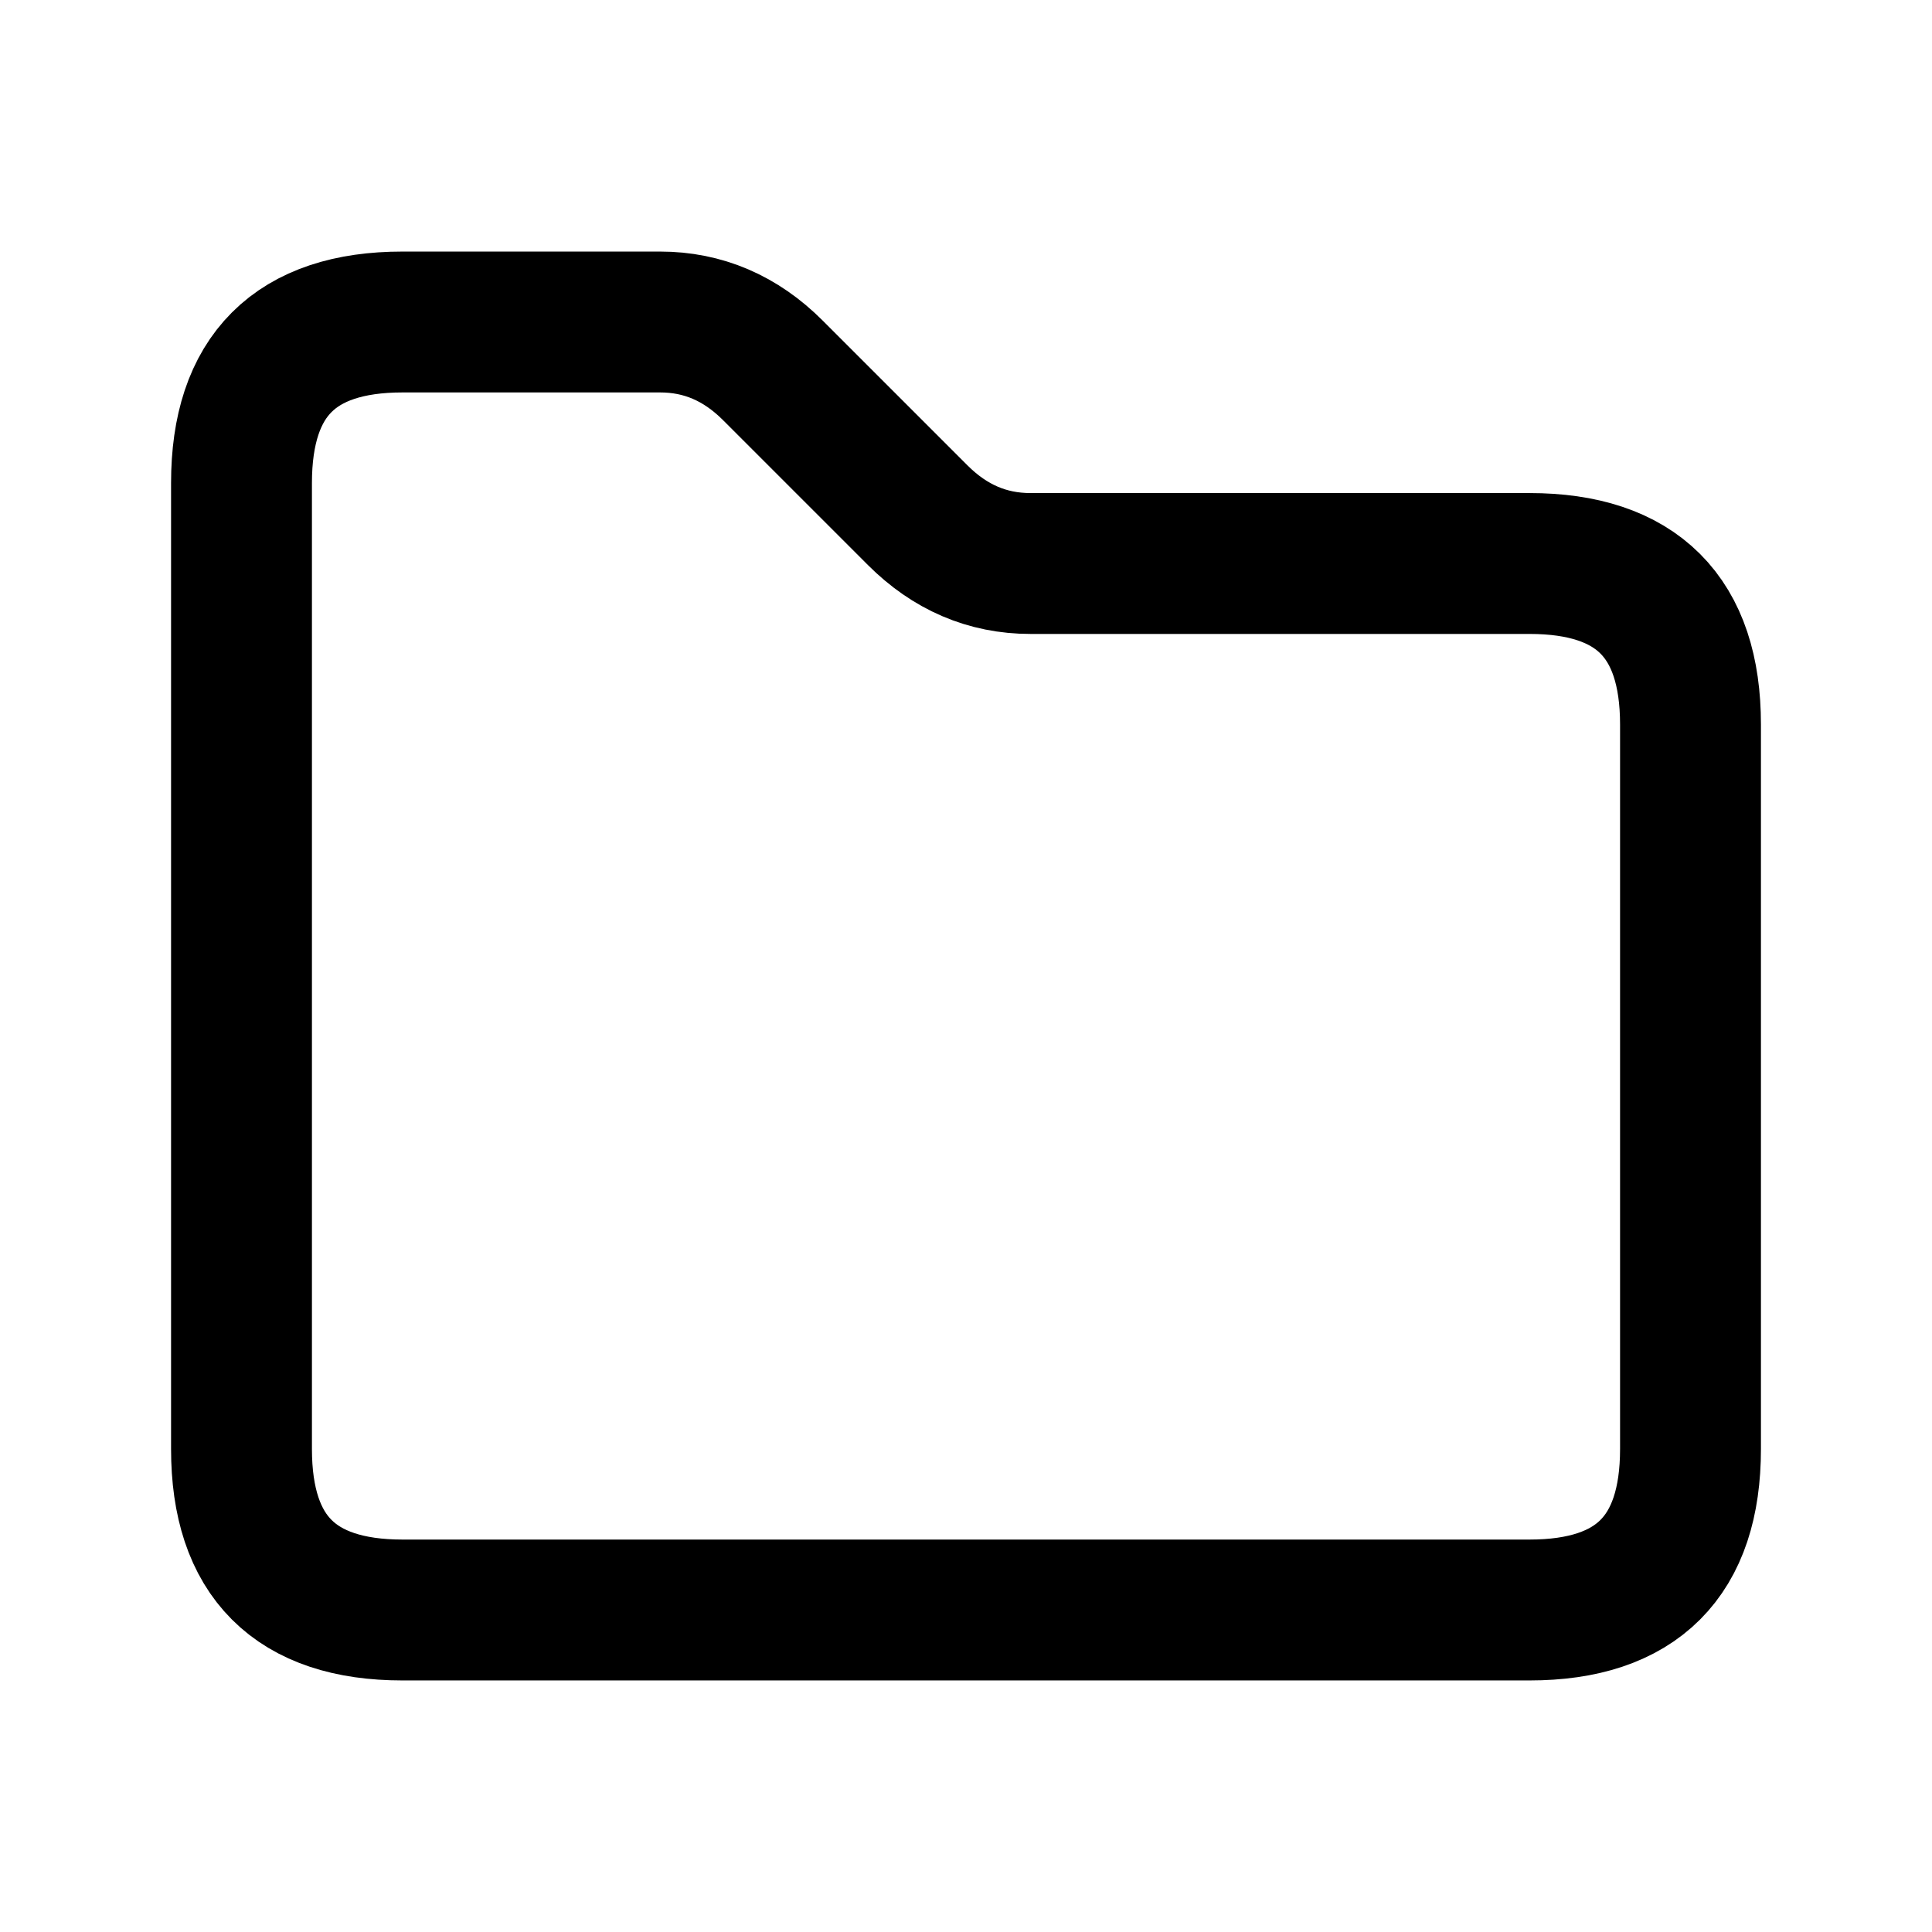
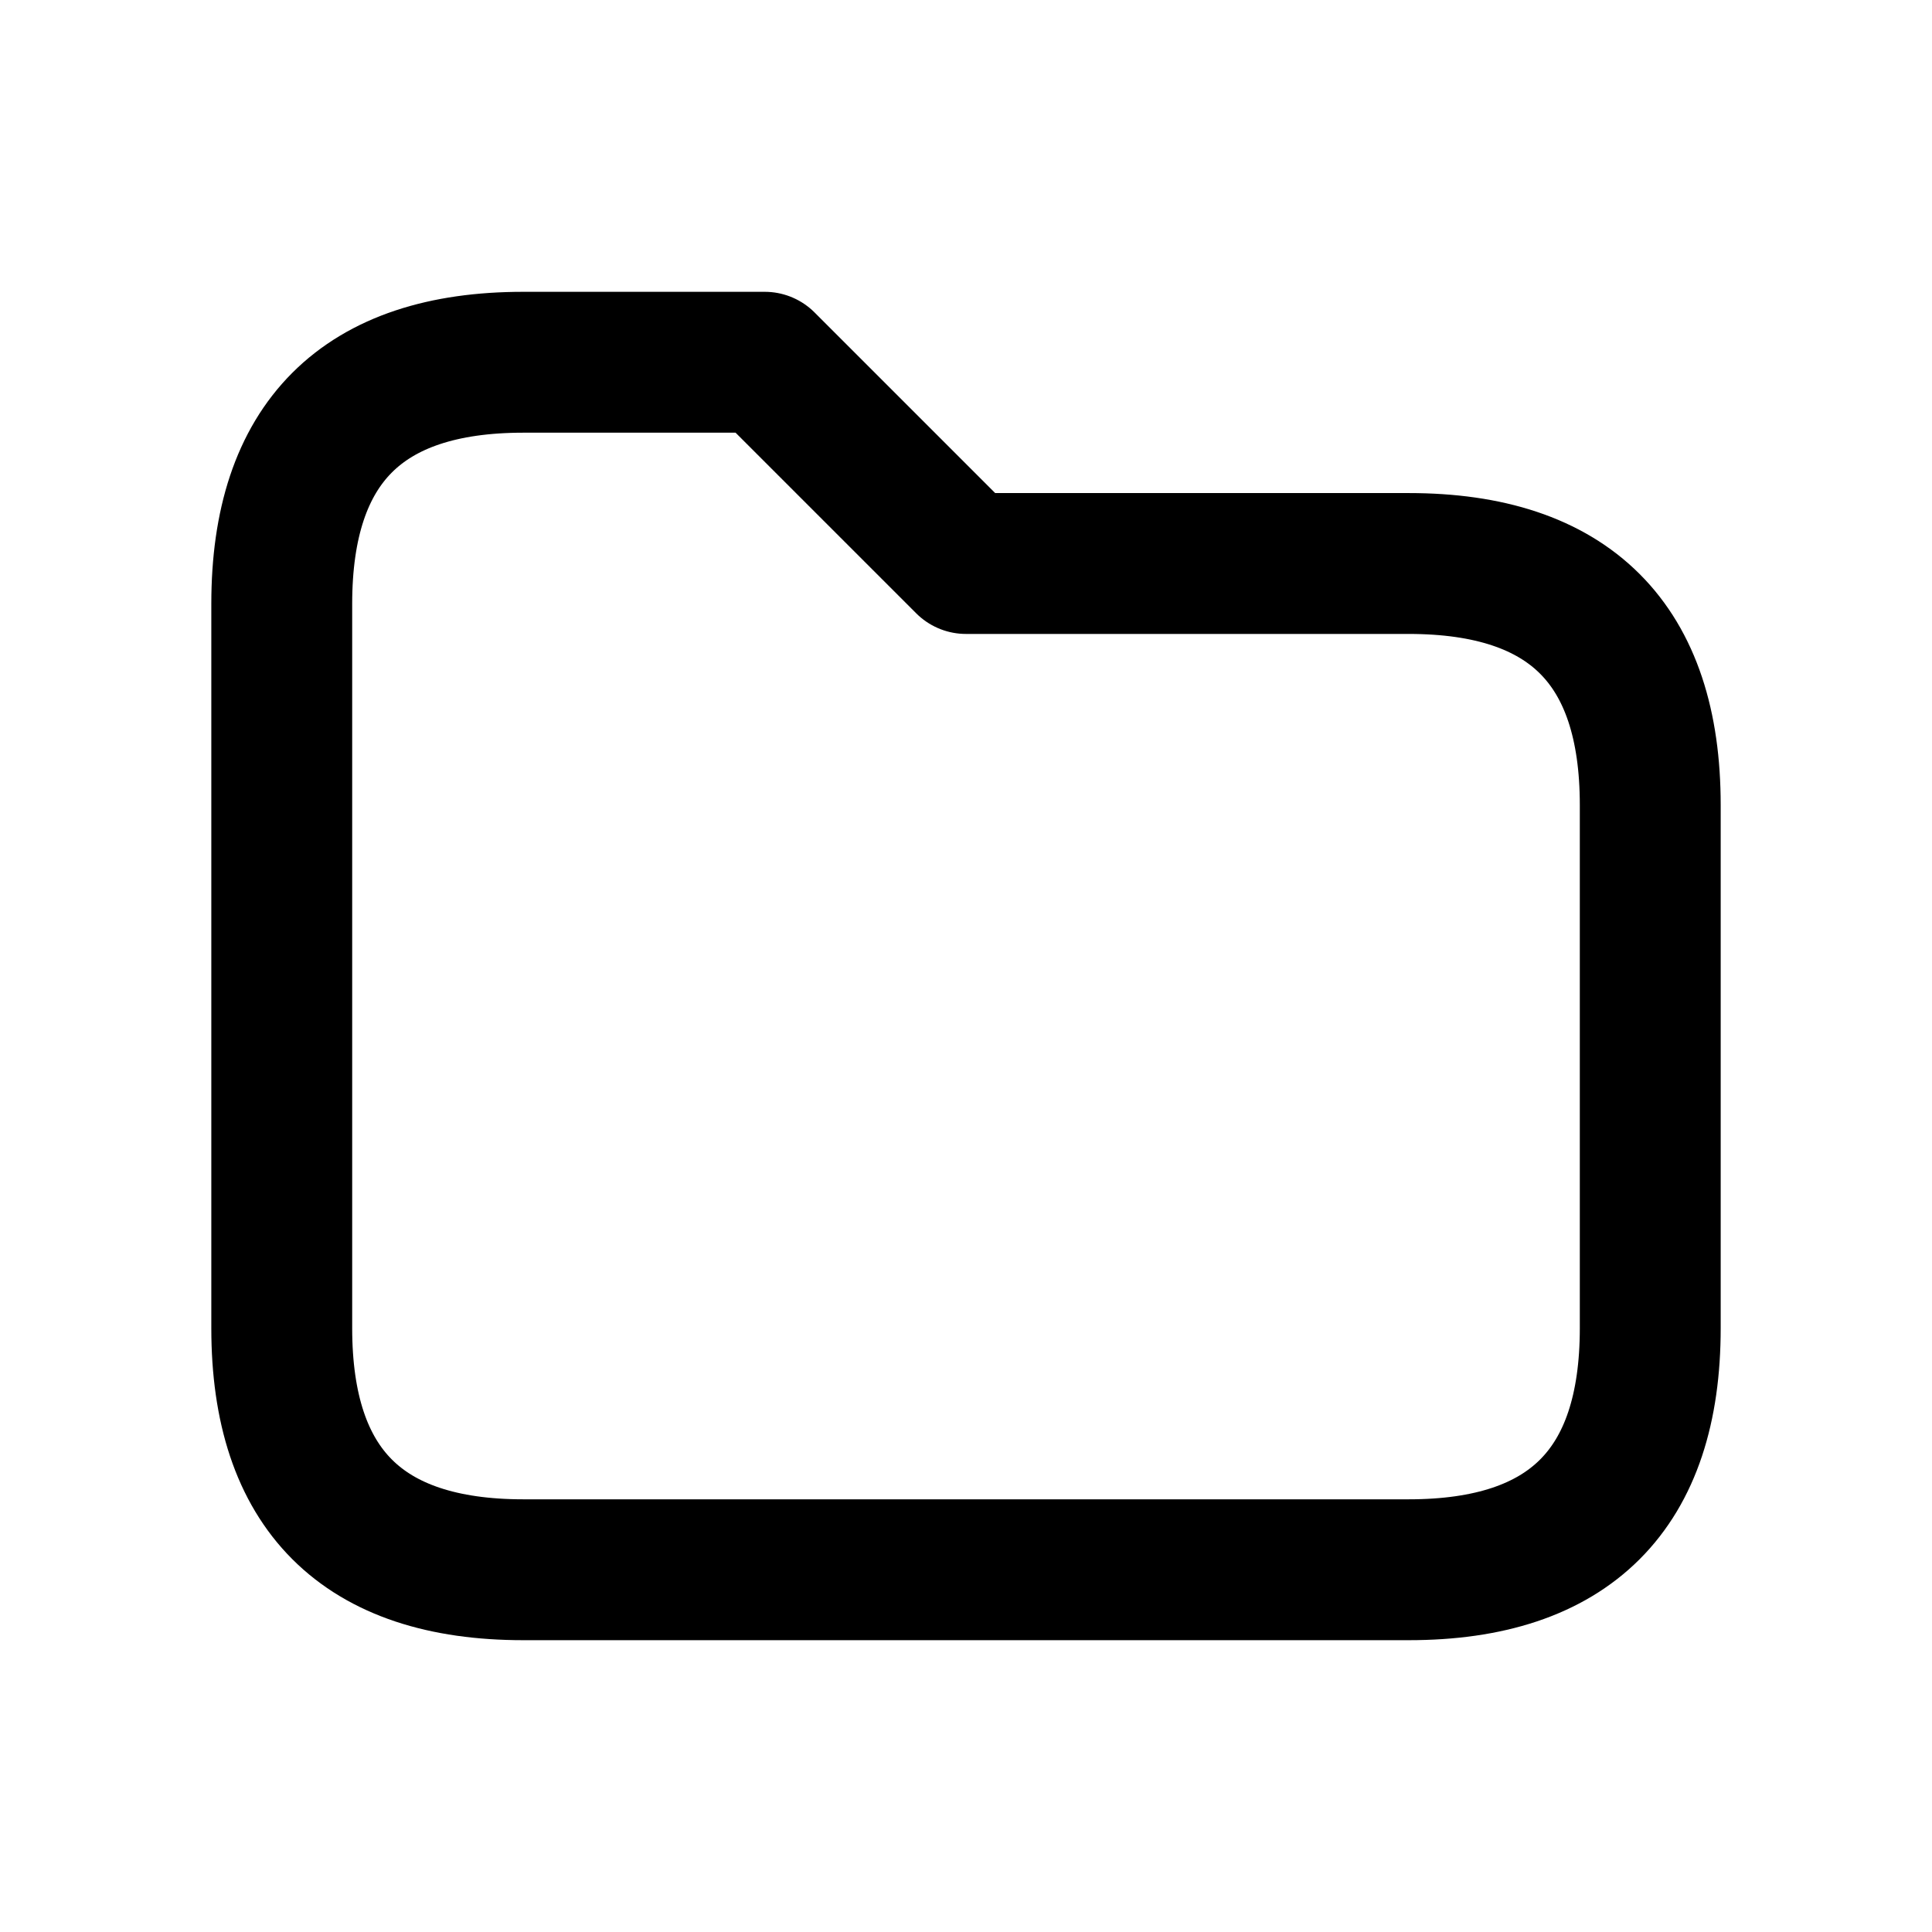
<svg xmlns="http://www.w3.org/2000/svg" viewBox="0 0 24 24" fill="none" stroke="currentColor" stroke-width="1.75" stroke-linecap="round" stroke-linejoin="round">
-   <path d="M3 6Q3 4 5 4H8.2Q9 4 9.6 4.6L11.4 6.4Q12 7 12.8 7H19Q21 7 21 9V18Q21 20 19 20H5Q3 20 3 18Z" />
+   <path d="M3.5 7.5Q3.5 4.5 6.5 4.5H9.5L12 7H17.5Q20.5 7 20.5 10V16.5Q20.5 19.5 17.5 19.5H6.5Q3.5 19.5 3.5 16.5Z" />
</svg>
